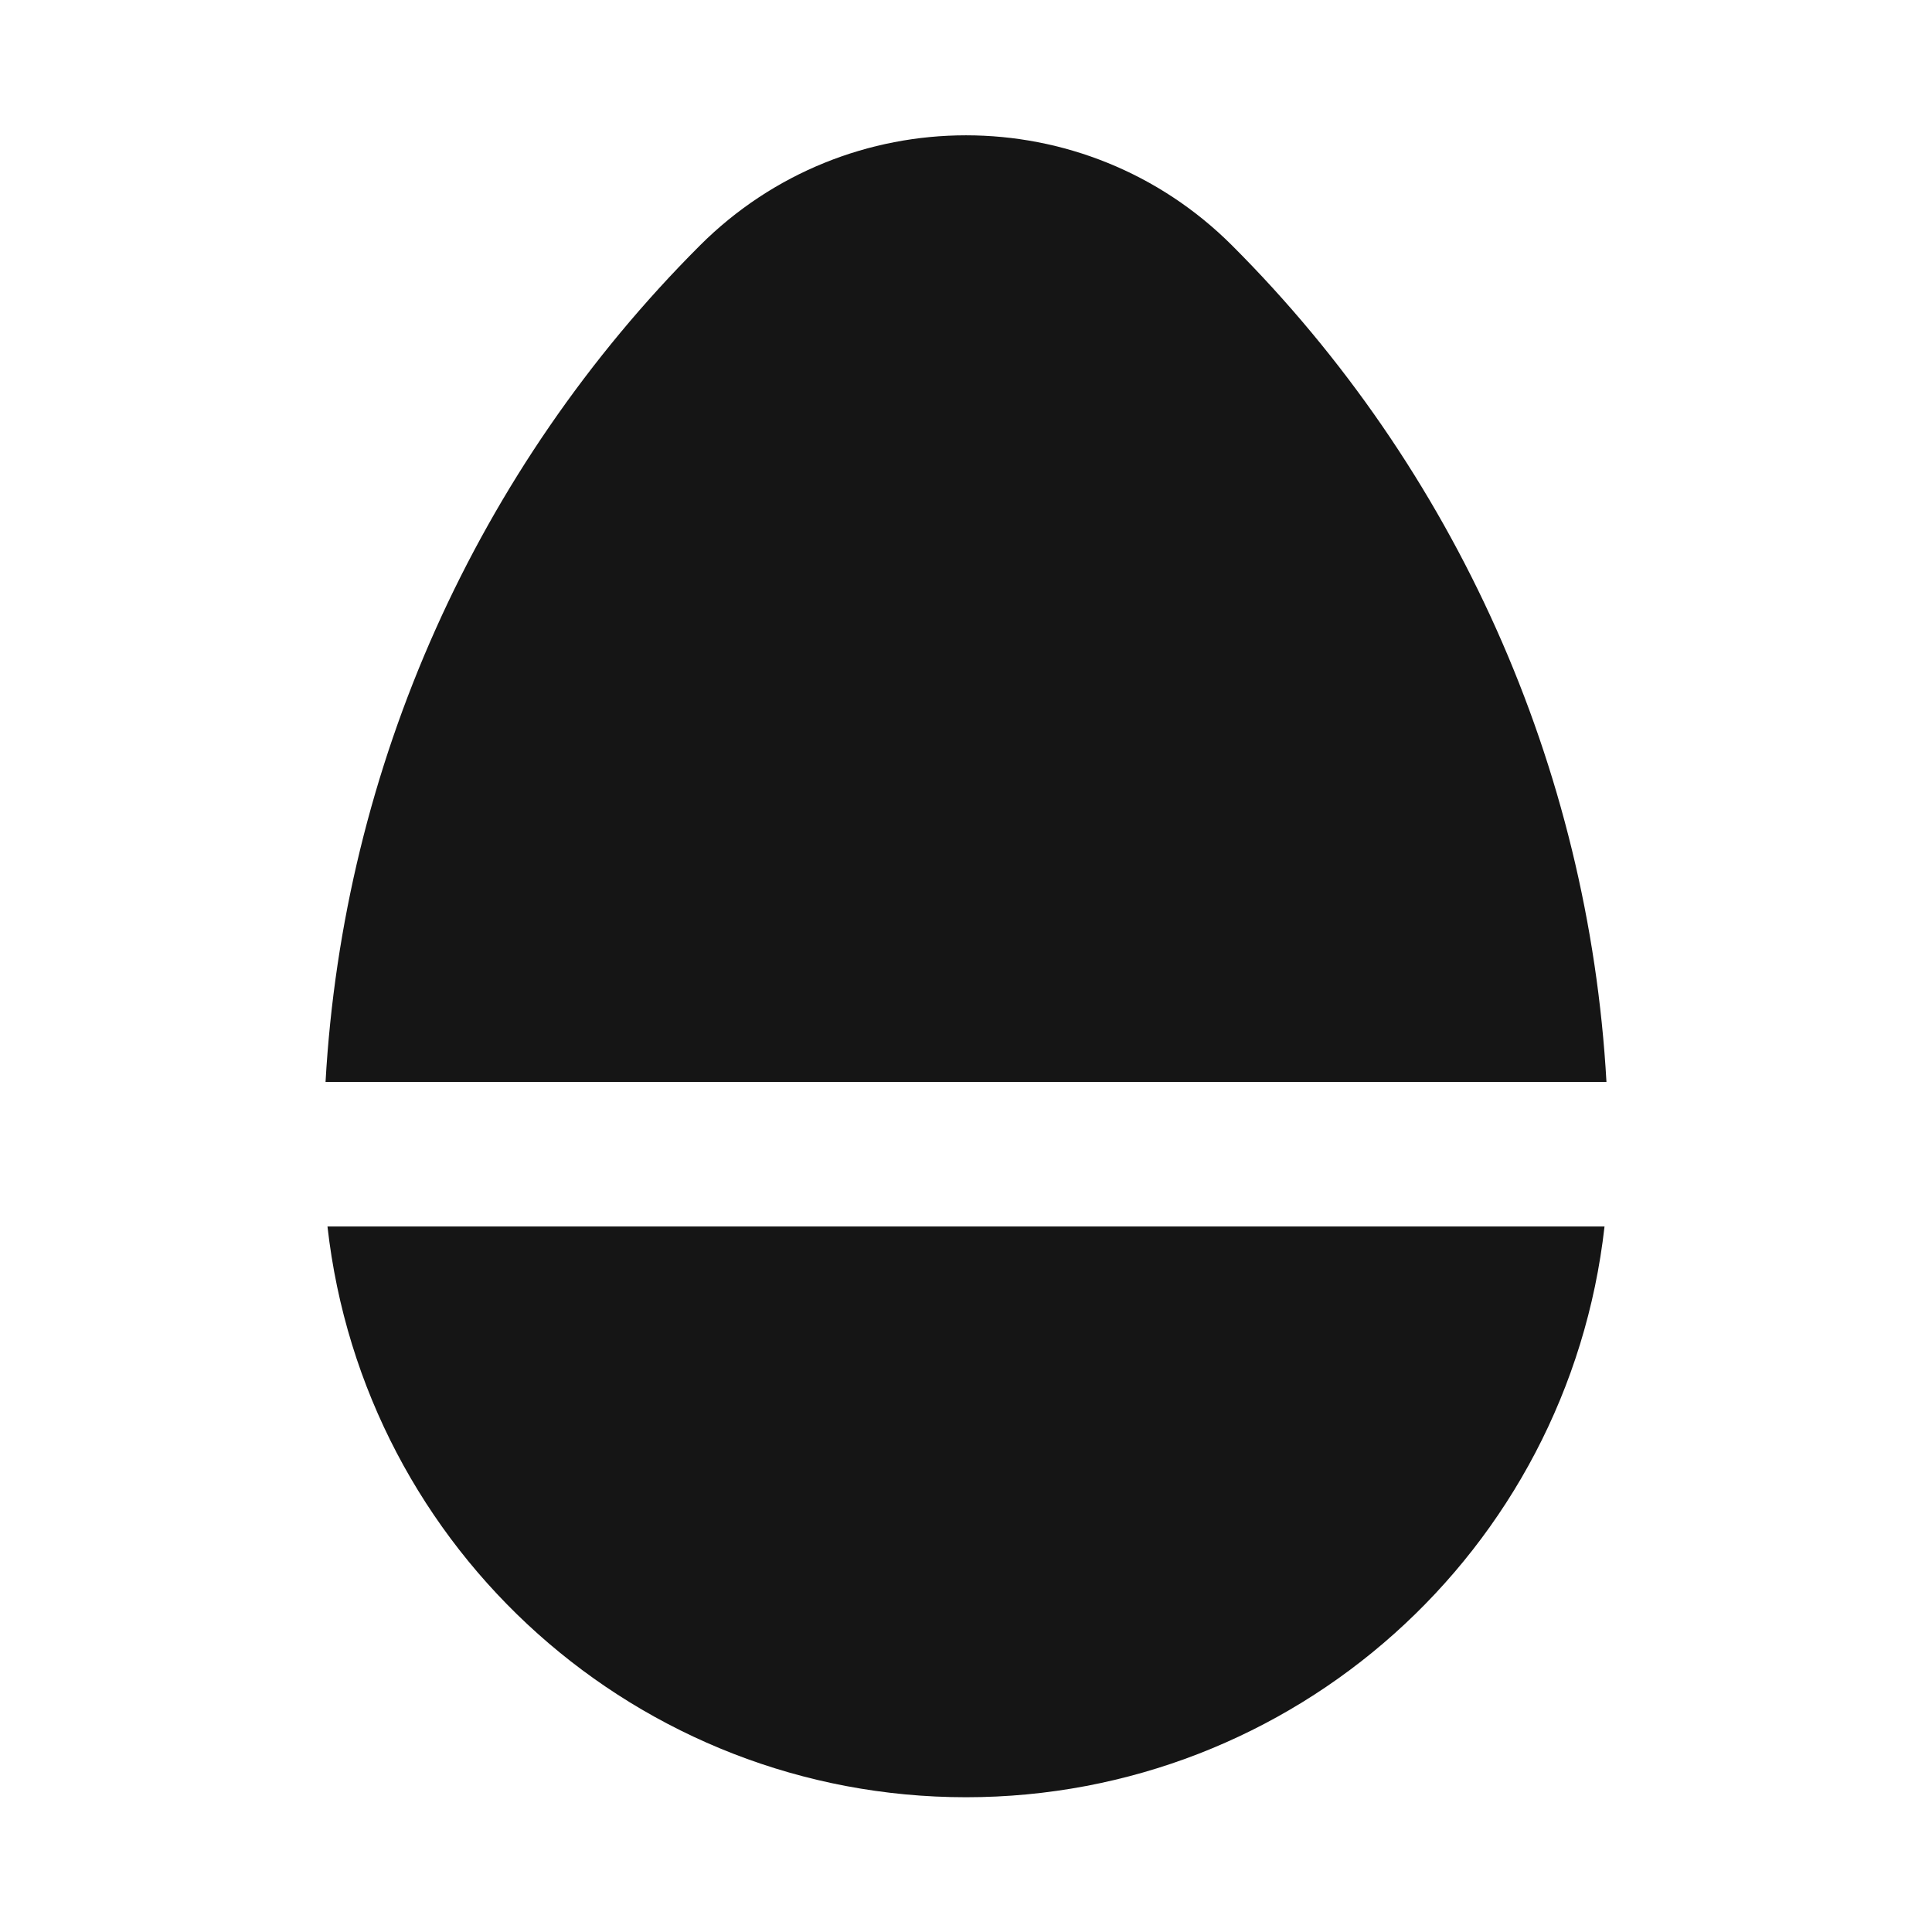
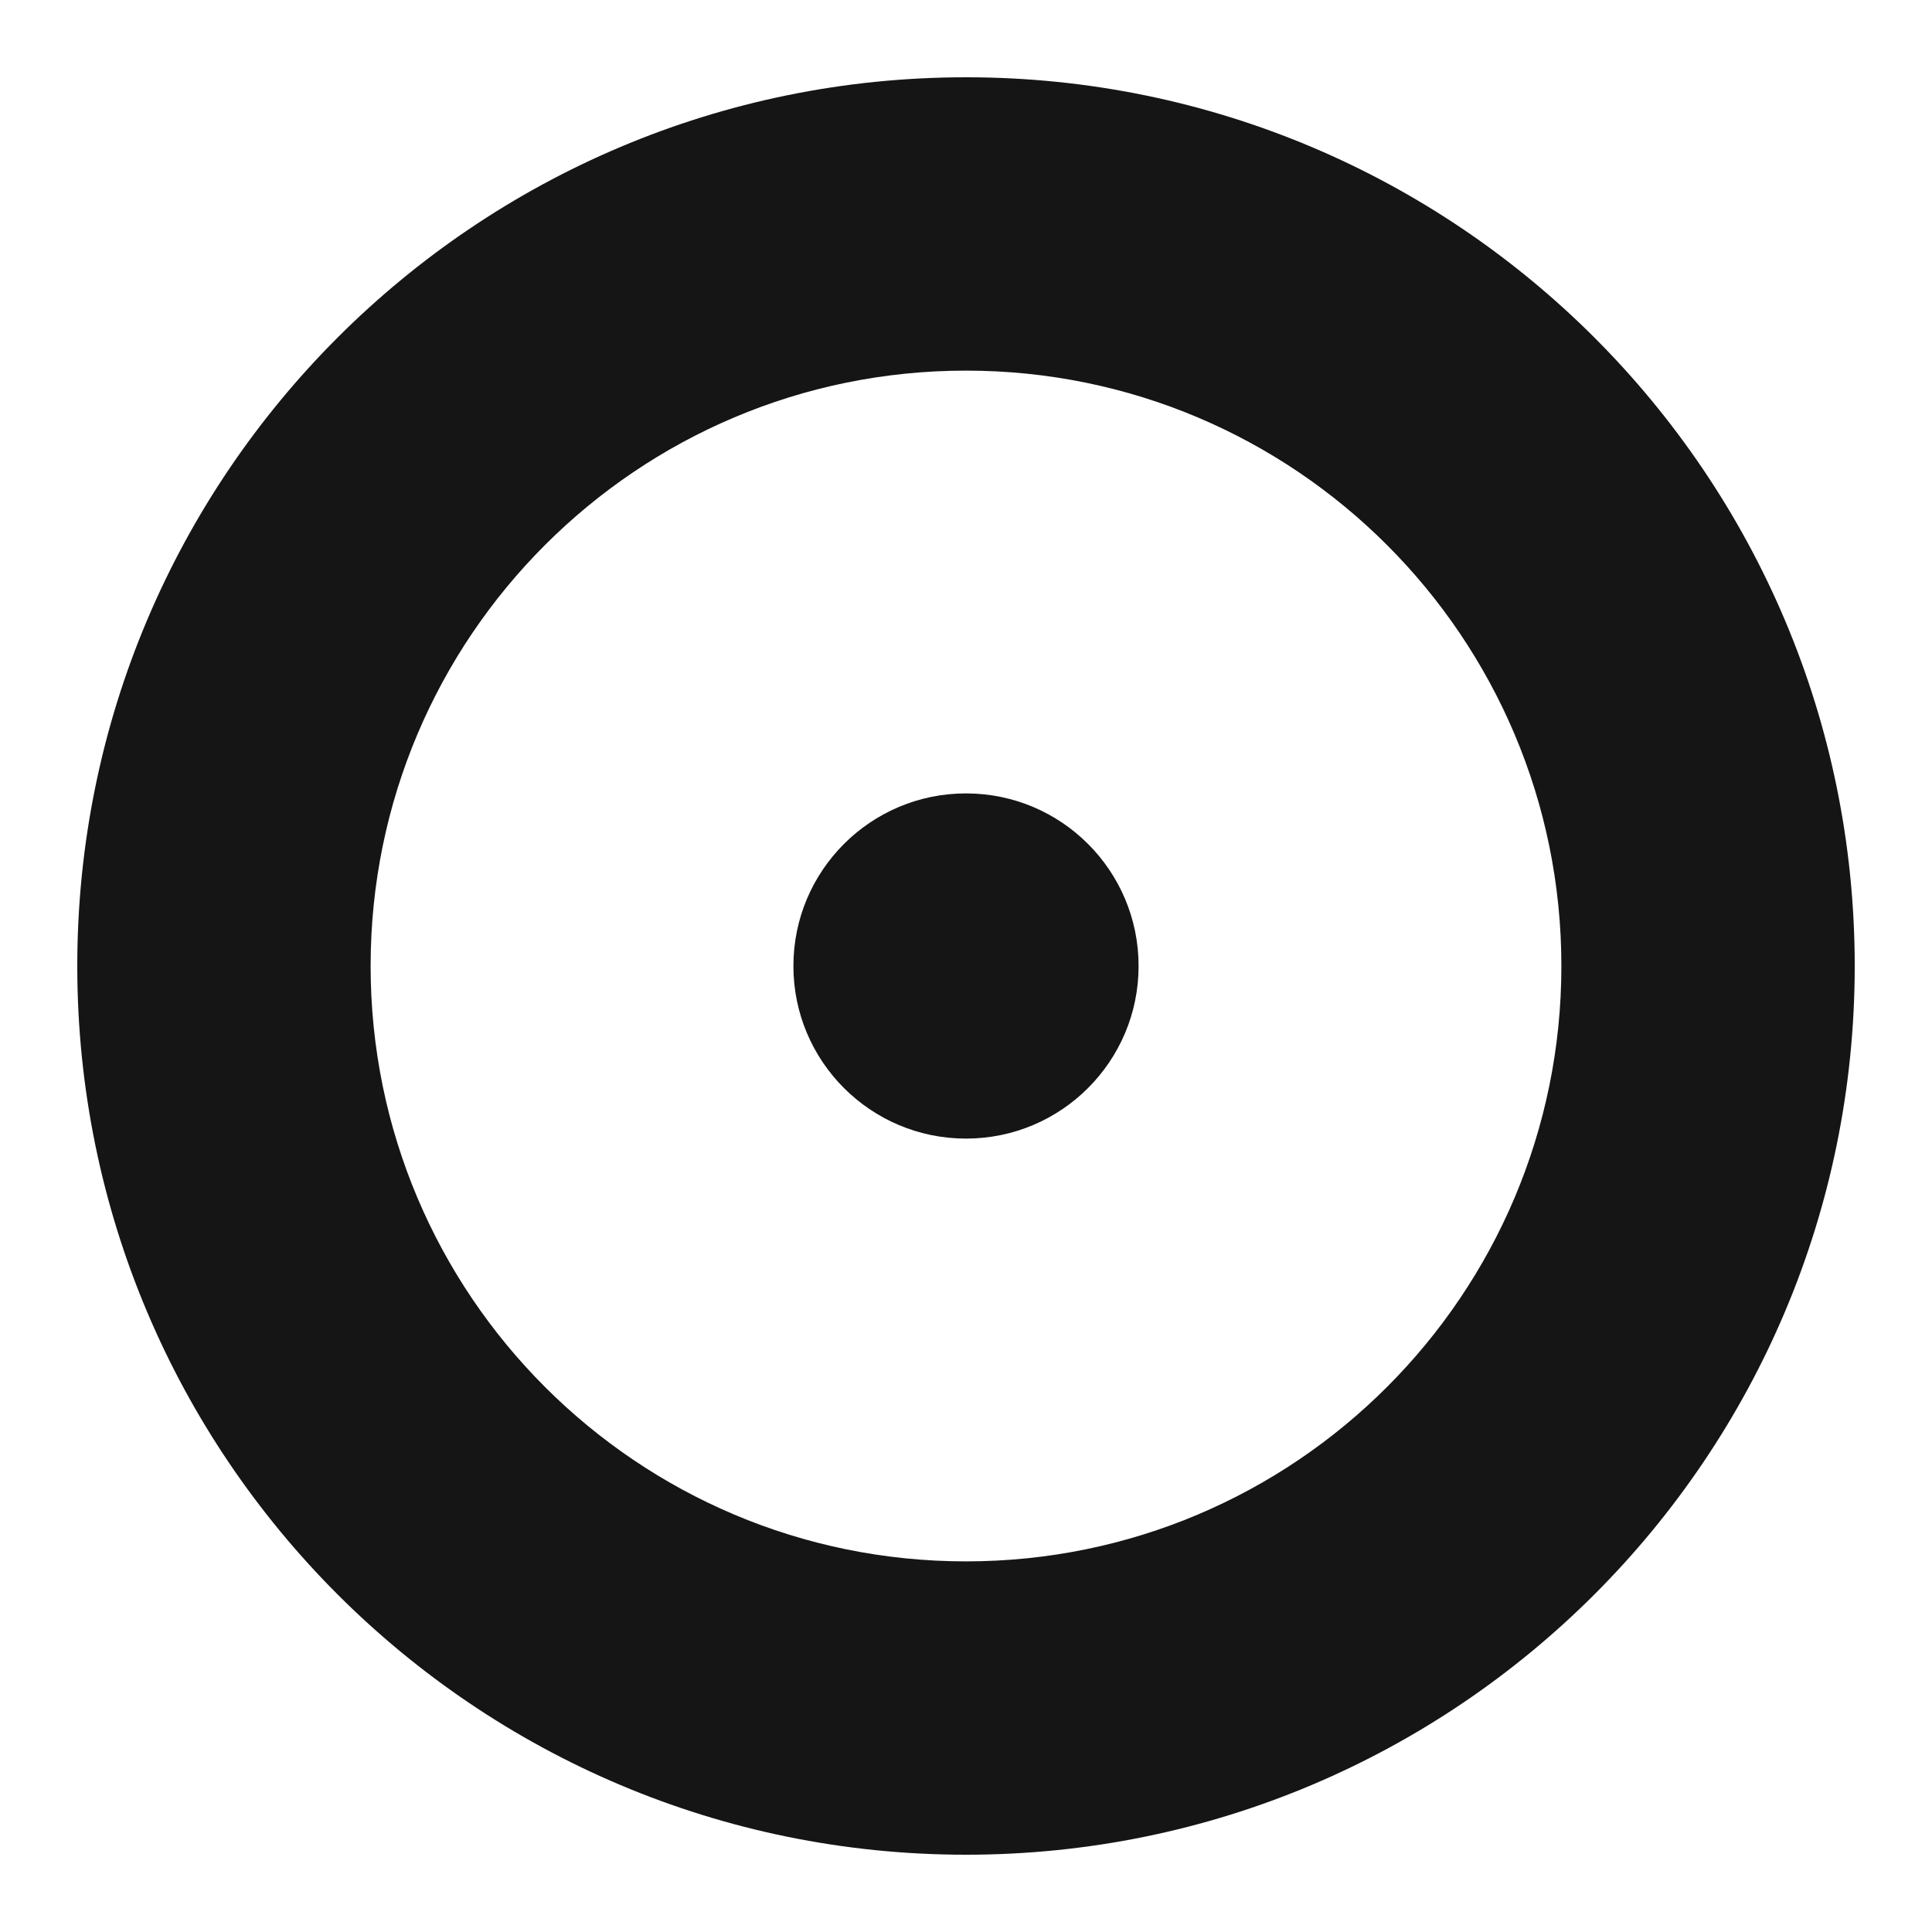
<svg xmlns="http://www.w3.org/2000/svg" viewBox="0 0 120 120">
-   <path fill="#151515" d="M20.22 67.2 L99.78 67.2 A79.82 79.82 0 0 0 76.53 15.25 A23.38 23.38 0 0 0 43.47 15.25 A79.82 79.82 0 0 0 20.22 67.2 Z" />
-   <path fill="#151515" d="M20.34 76.18 A39.91 39.91 0 0 0 99.66 76.18 Z" />
+   <path fill-rule="evenodd" fill="#151515" d="M4.8 60 a55.2 55.2 0 1 0 110.4 0 a55.2 55.2 0 1 0 -110.4 0 Z M23.02 60 a36.98 36.98 0 1 0 73.96 0 a36.98 36.98 0 1 0 -73.96 0 Z" />
+   <path fill="#151515" d="M49.28 60 a10.72 10.72 0 1 0 21.44 0 a10.72 10.72 0 1 0 -21.44 0 Z" />
</svg>
